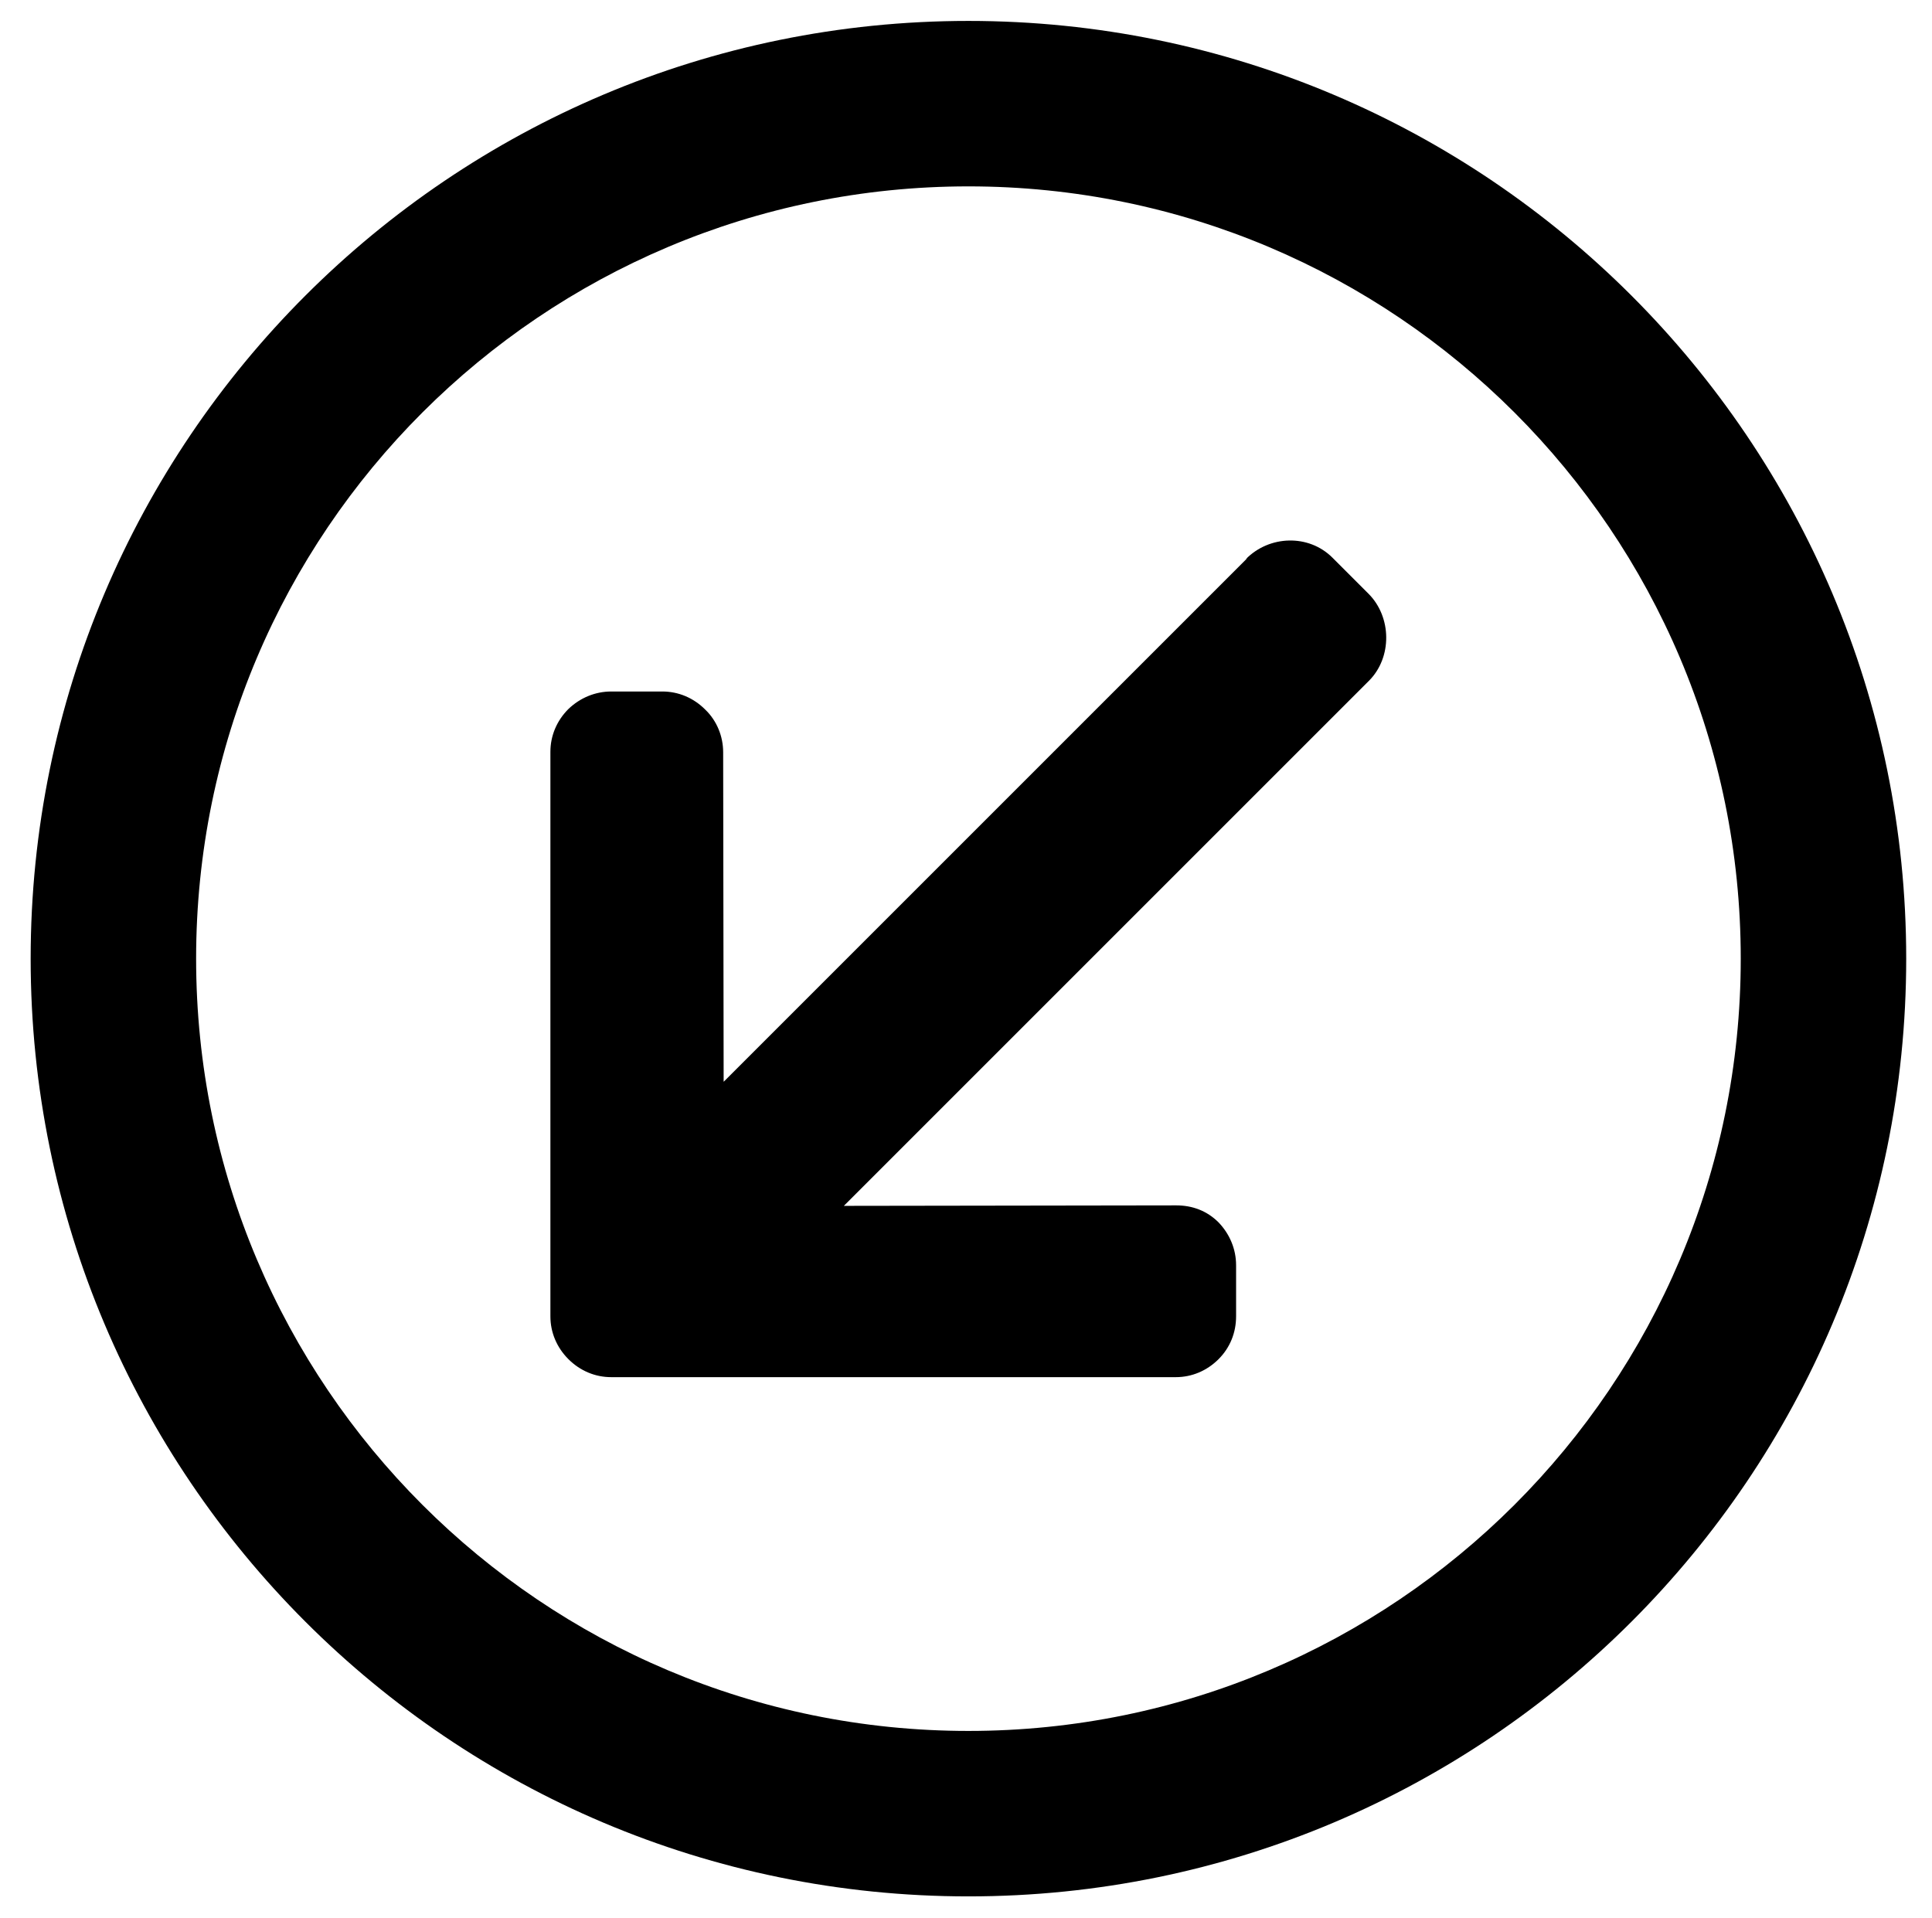
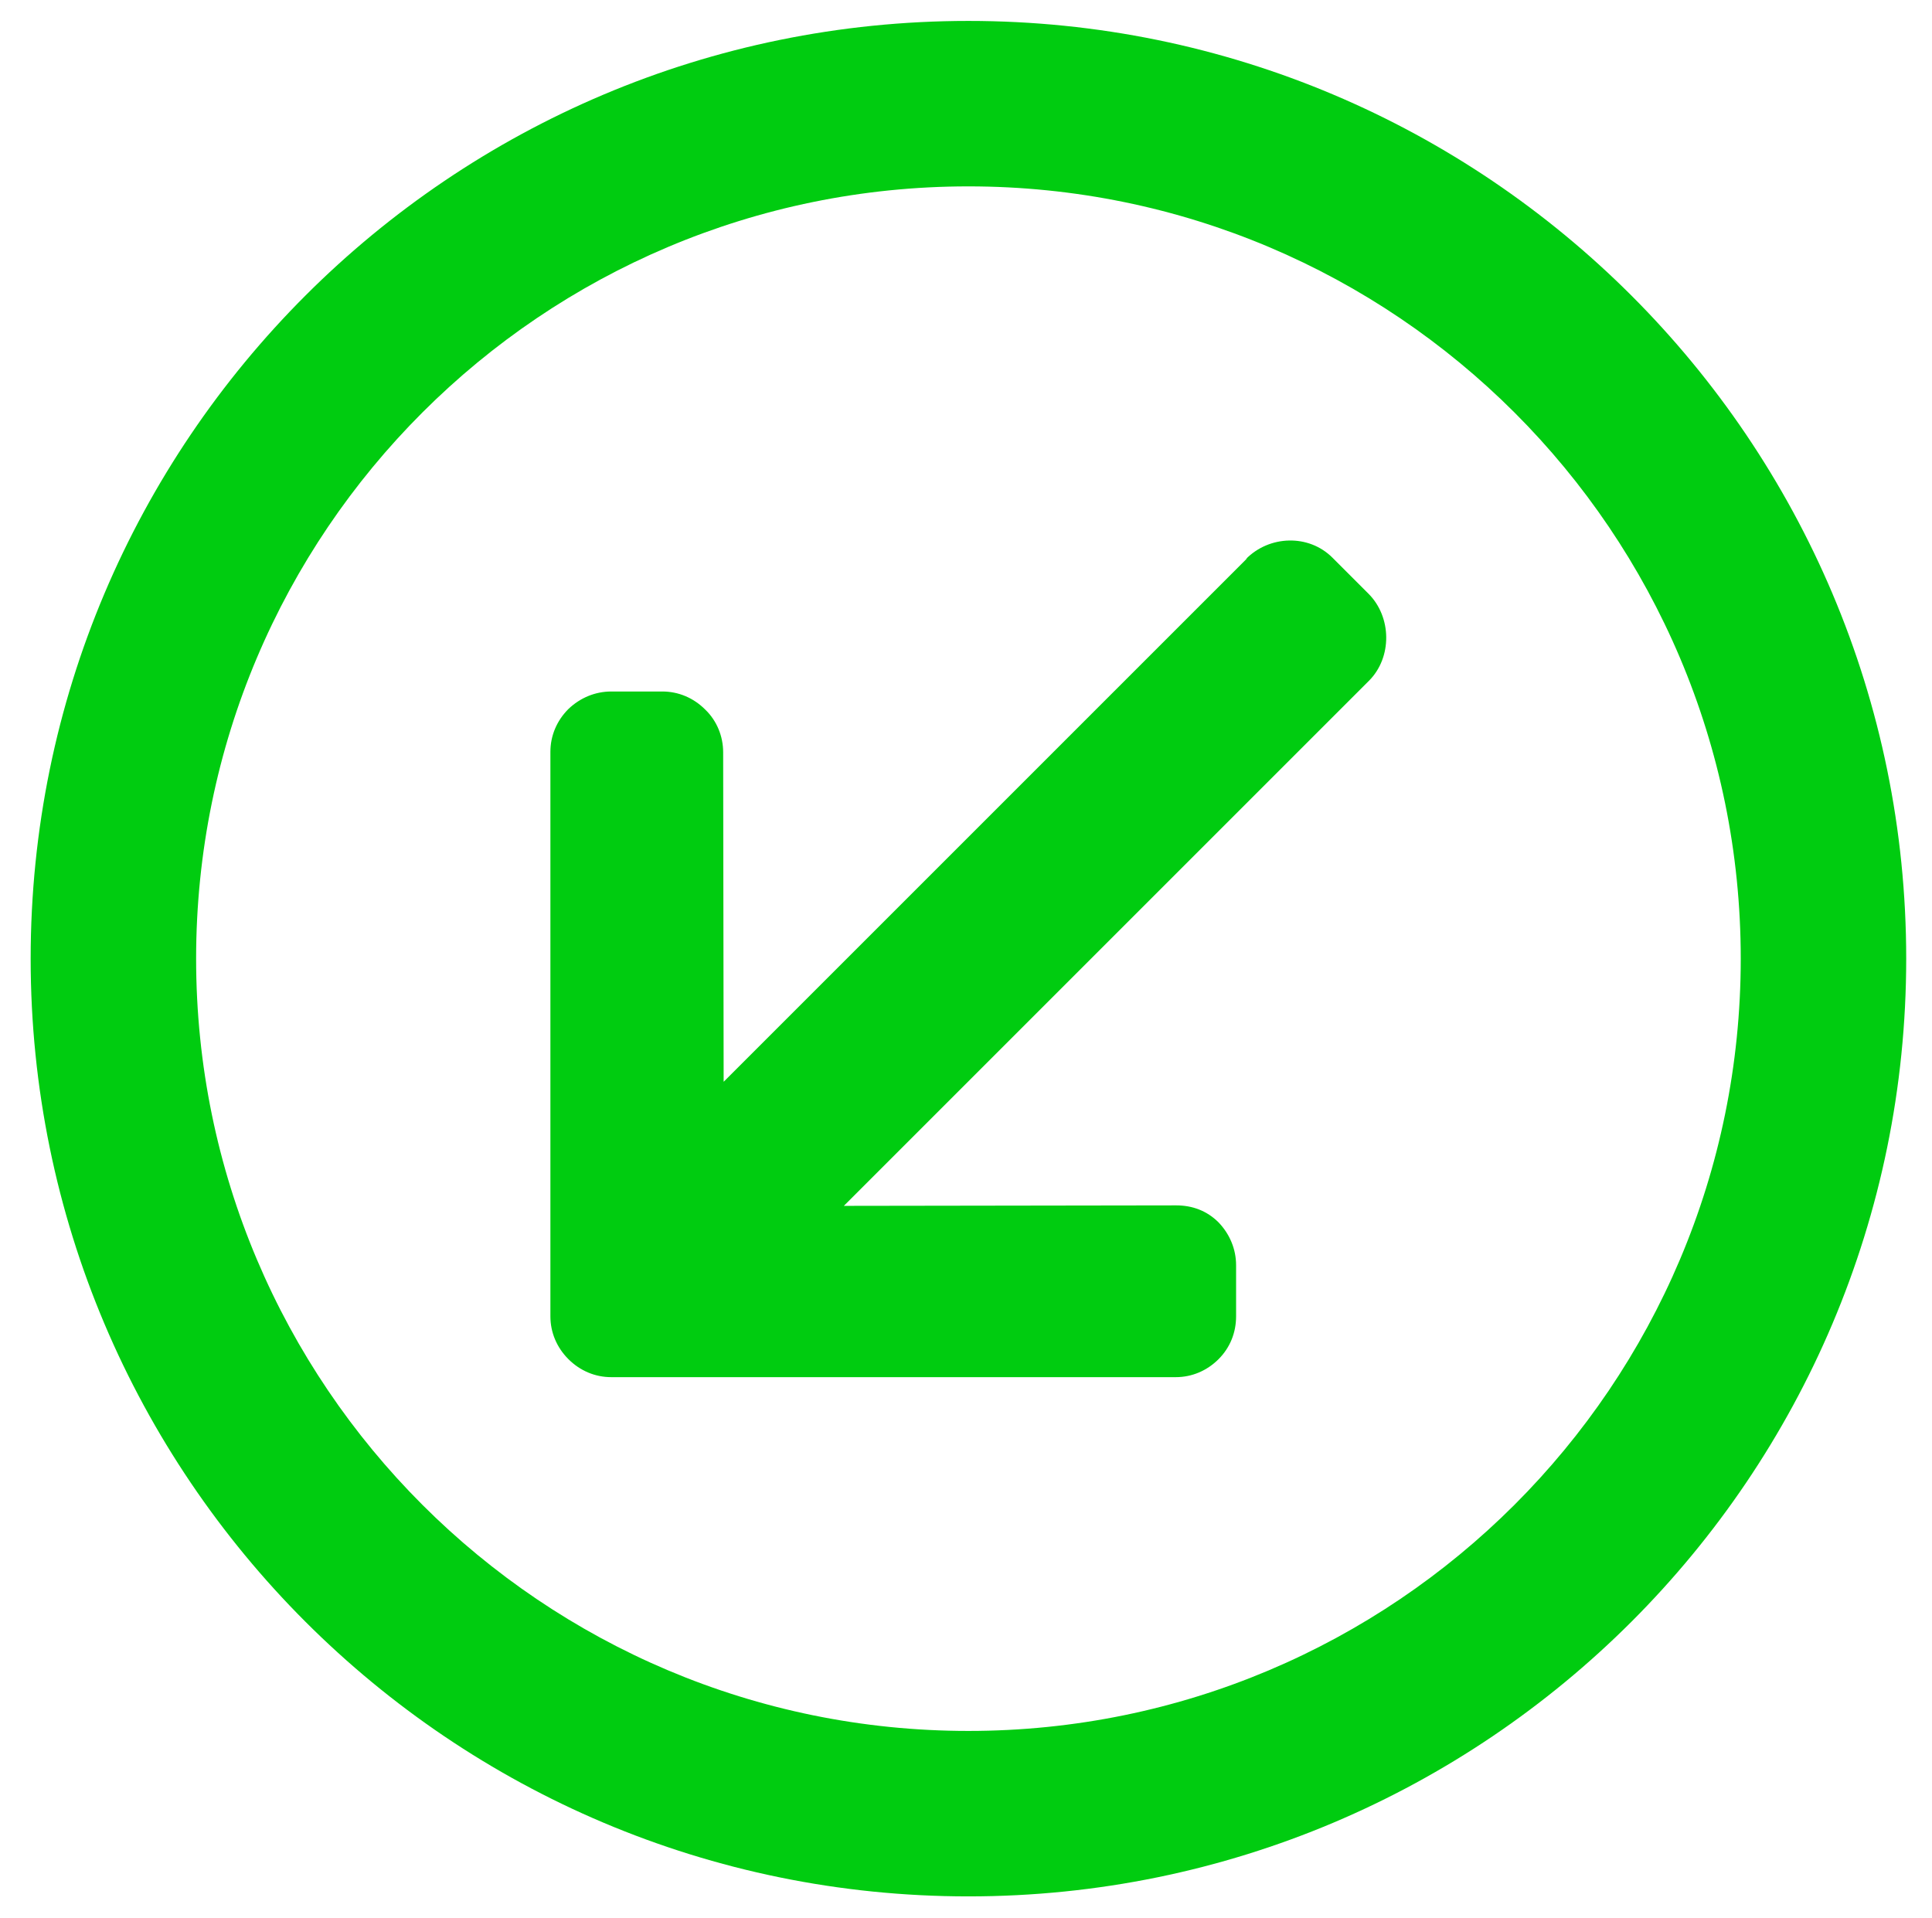
<svg xmlns="http://www.w3.org/2000/svg" version="1.1" id="Layer_1" x="0px" y="0px" viewBox="0 0 397 394" style="enable-background:new 0 0 397 394;" xml:space="preserve">
  <style type="text/css">
- 	.st0{fill:black;}
+ 	.st0{fill:#00CC10;}
</style>
  <g>
    <g>
      <g>
        <path class="st0" d="M256,114.9l0.3-0.2L148.7,222.3l-0.1-67.7c0-3.3-1.3-6.5-3.7-8.8c-2.4-2.4-5.5-3.7-8.8-3.7h-10.5     c-3.3,0-6.4,1.3-8.8,3.6c-2.4,2.4-3.7,5.5-3.7,8.8l0,116c0,3.3,1.3,6.4,3.7,8.8c2.4,2.4,5.5,3.7,8.8,3.7h116     c3.3,0,6.4-1.3,8.8-3.7c2.4-2.4,3.6-5.5,3.6-8.8V260c0-3.3-1.3-6.4-3.6-8.8c-2.4-2.4-5.4-3.5-8.7-3.5l-68.3,0.1l107.9-107.9     c4.8-4.8,4.7-13.1-0.1-17.9l-7.4-7.4C268.9,109.7,260.8,110,256,114.9z" />
      </g>
    </g>
    <path class="st0" d="M199,389.7c106.4,0,192.7-86.3,192.7-192.7S305.4,4.3,199,4.3S6.3,90.6,6.3,197S92.6,389.7,199,389.7z    M199,38.3c87.6,0,158.7,71,158.7,158.7S286.6,355.7,199,355.7S40.3,284.7,40.3,197S111.4,38.3,199,38.3z" />
  </g>
</svg>
